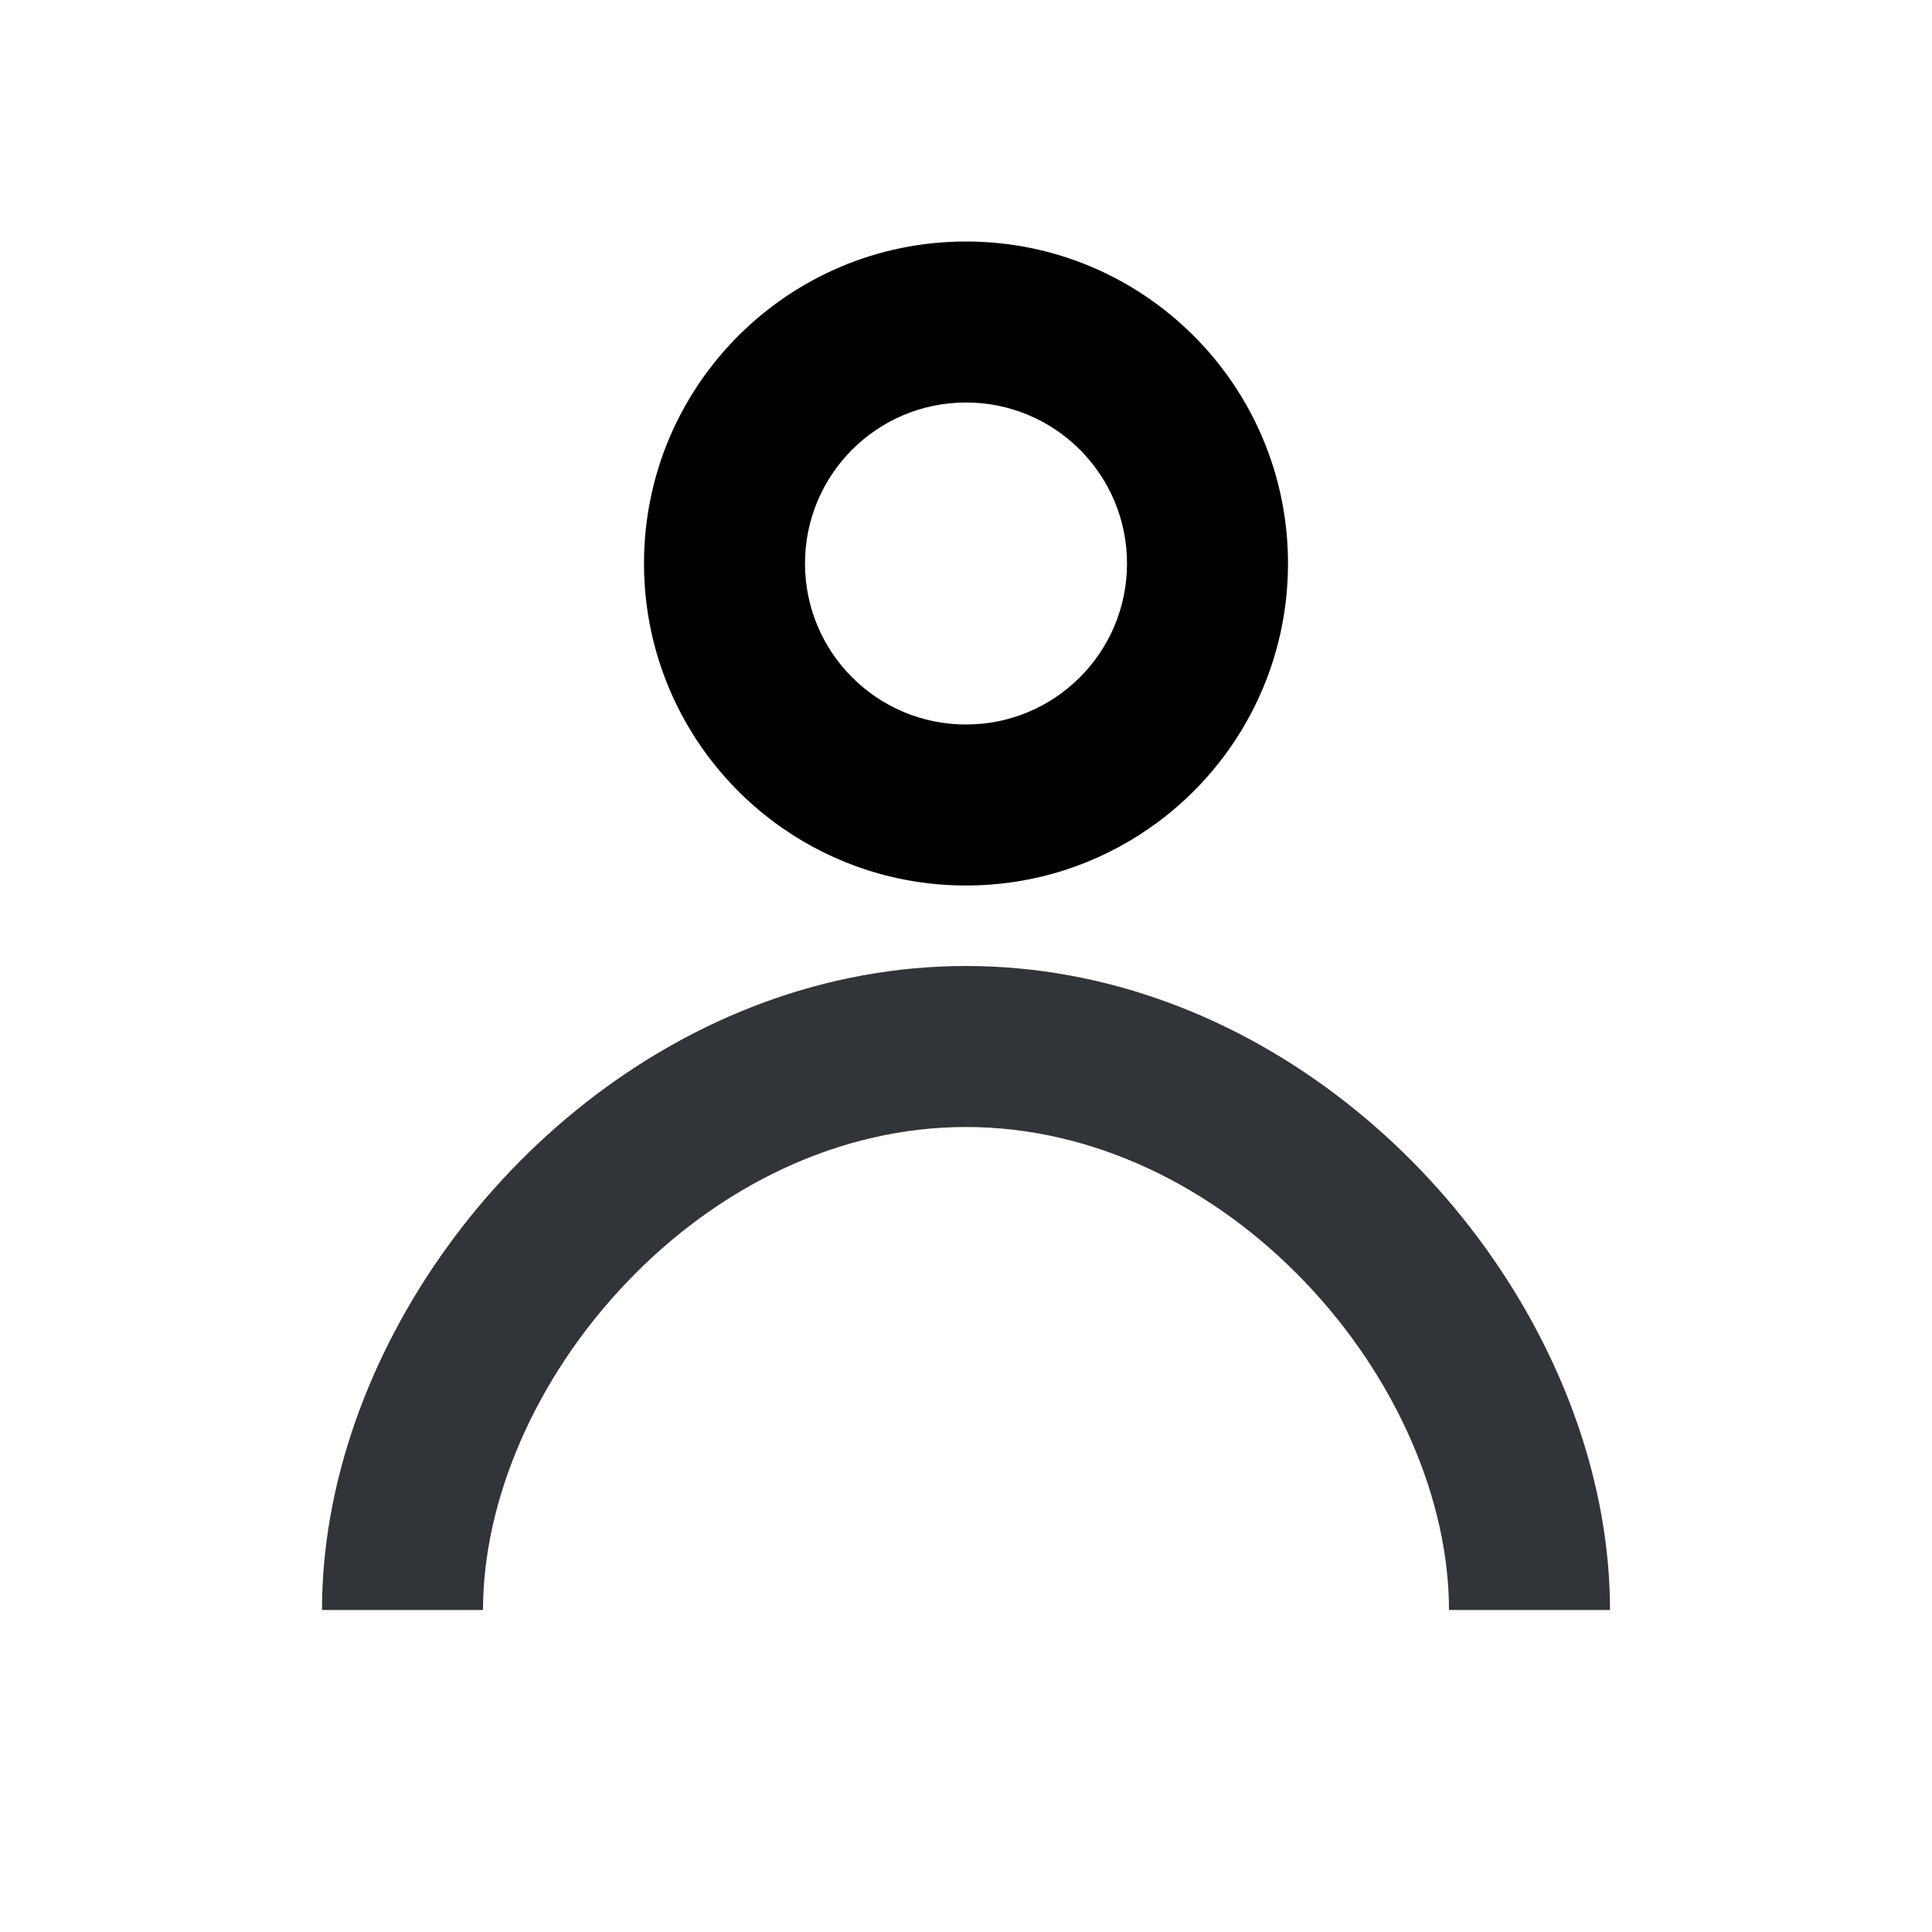
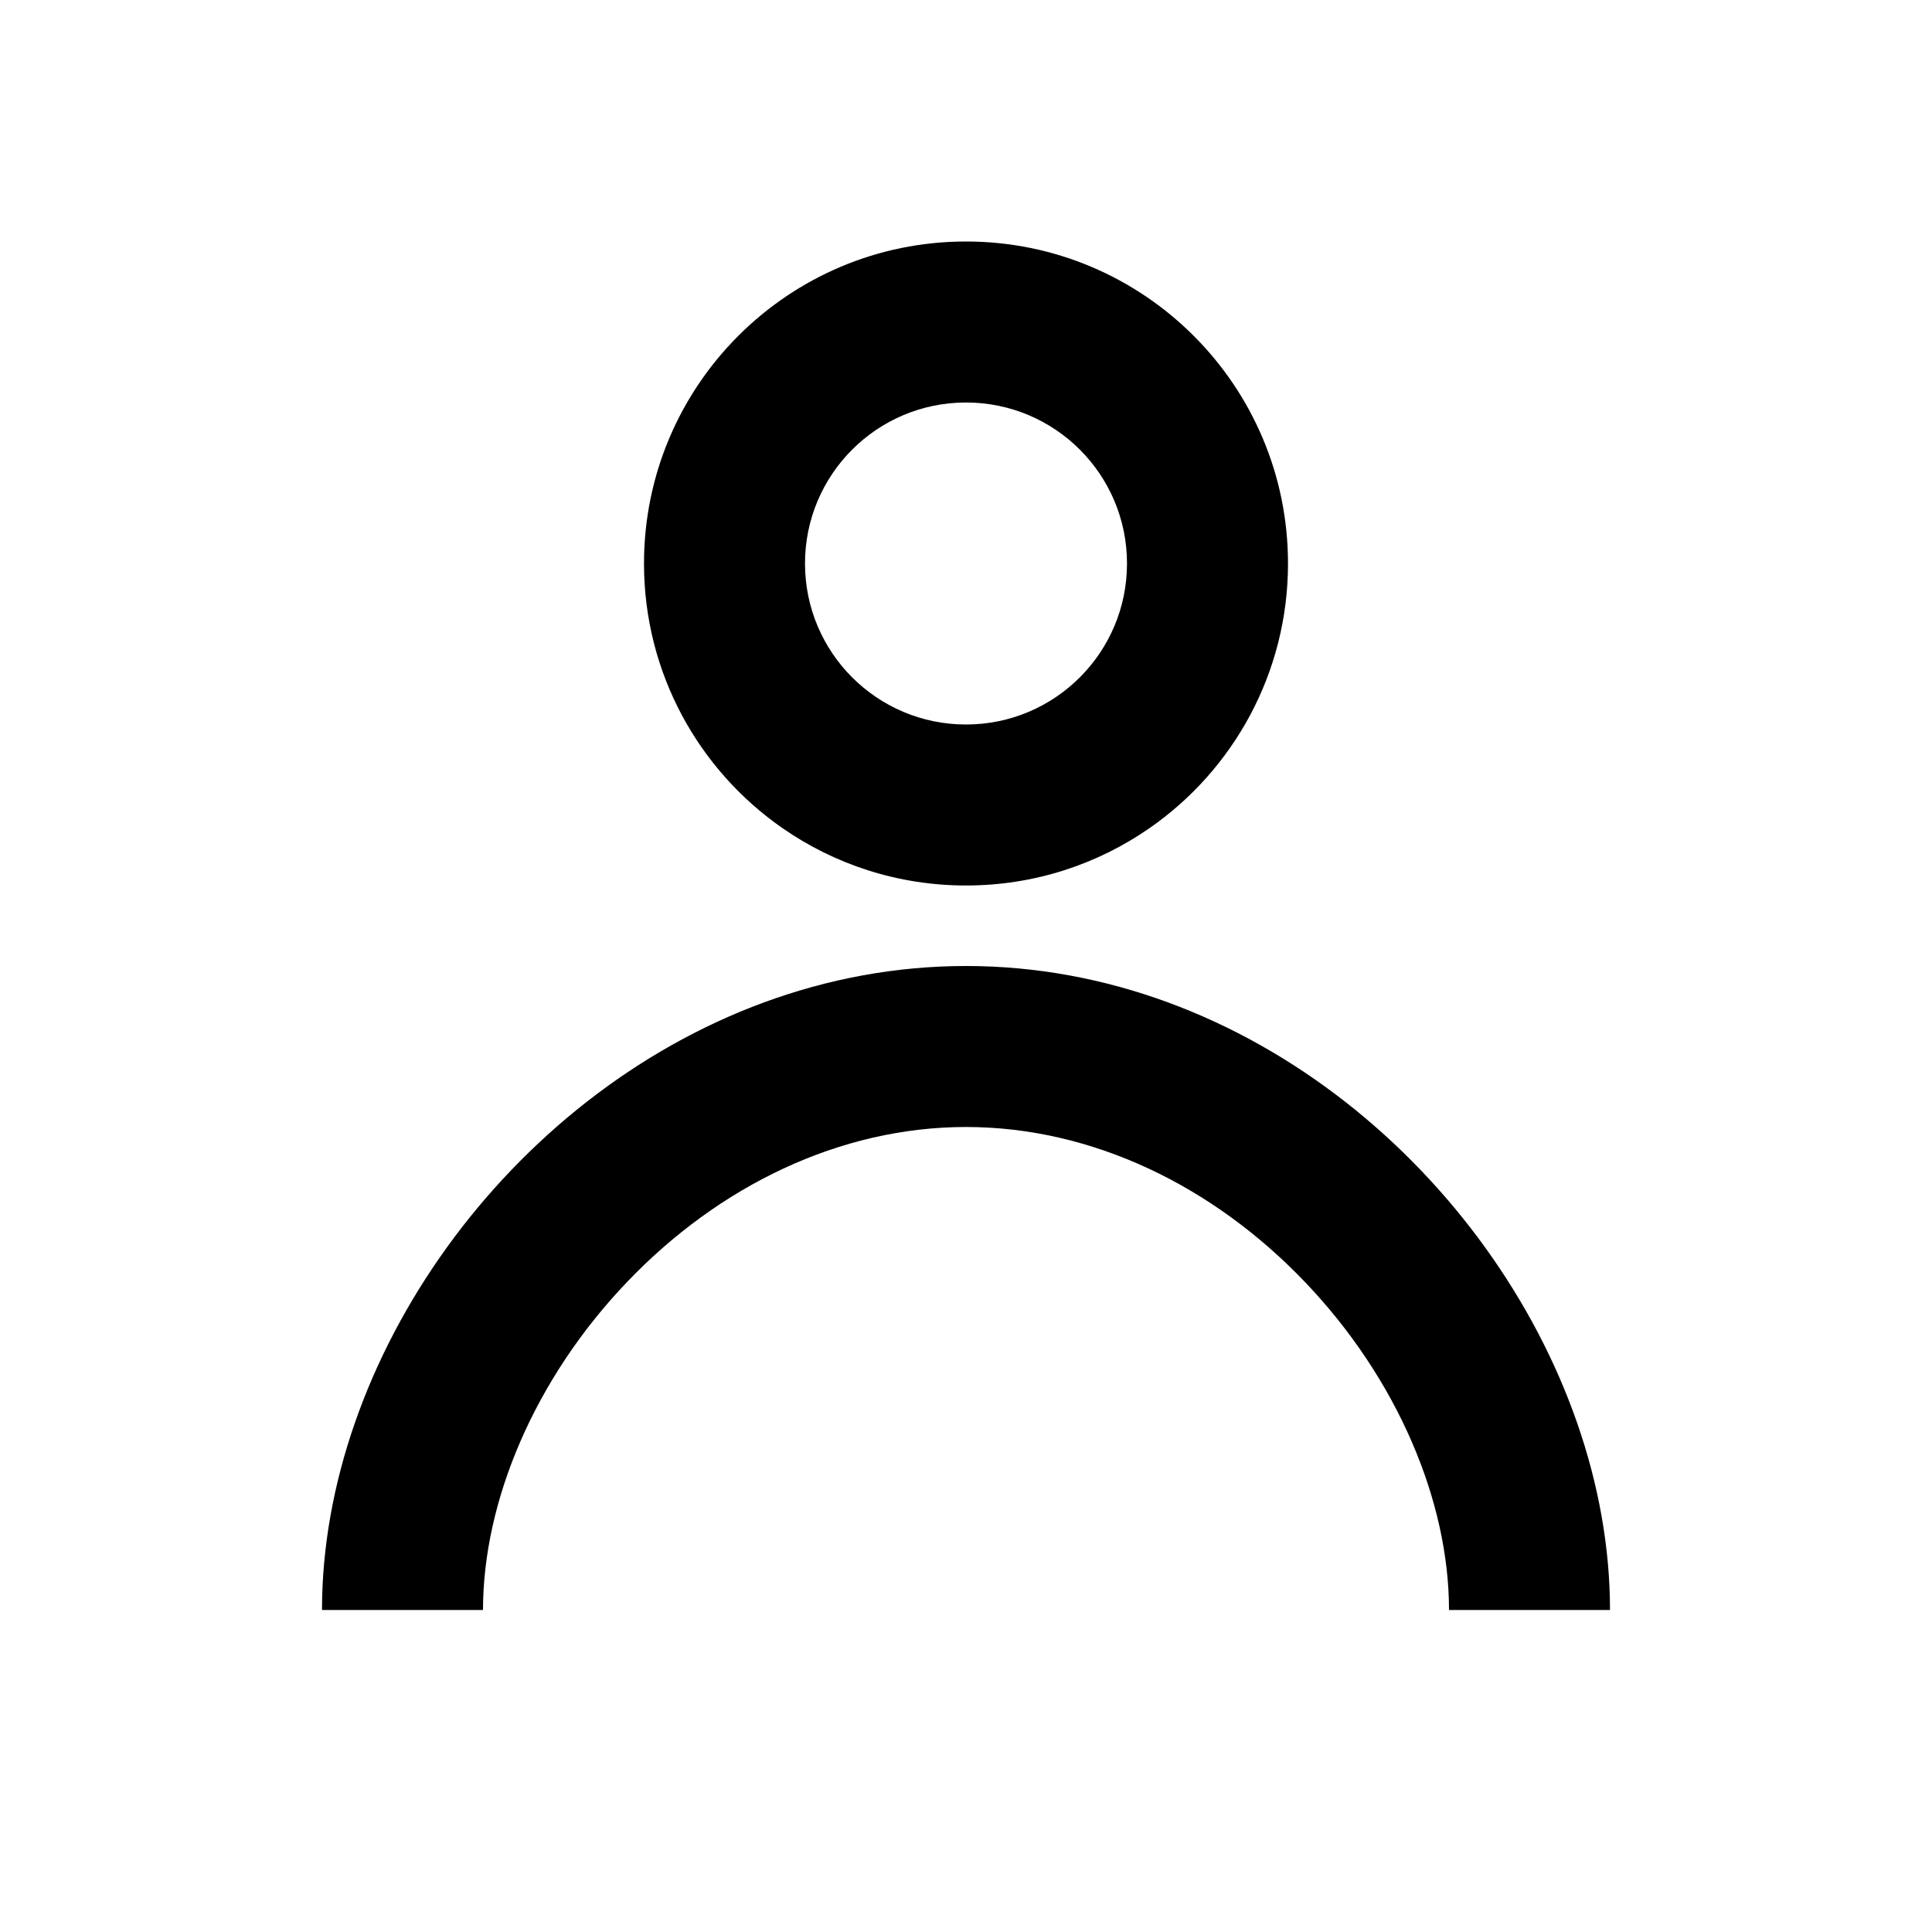
<svg xmlns="http://www.w3.org/2000/svg" width="24" height="24" viewBox="0 0 24 24" fill="none">
-   <path d="M4 20C4 16.887 6.302 13.624 9.491 12.452C10.28 12.162 11.124 12 12 12C12.876 12 13.72 12.162 14.509 12.452C17.698 13.624 20 16.887 20 20H18C18 18.652 17.361 17.129 16.211 15.926C15.073 14.735 13.572 14 12 14C10.428 14 8.927 14.735 7.789 15.926C6.639 17.129 6 18.652 6 20H4Z" fill="#313438" />
+   <path d="M4 20C4 16.887 6.302 13.624 9.491 12.452C10.28 12.162 11.124 12 12 12C12.876 12 13.72 12.162 14.509 12.452C17.698 13.624 20 16.887 20 20H18C18 18.652 17.361 17.129 16.211 15.926C15.073 14.735 13.572 14 12 14C10.428 14 8.927 14.735 7.789 15.926C6.639 17.129 6 18.652 6 20H4Z" fill="currentColor" />
  <path fill-rule="evenodd" clip-rule="evenodd" d="M12 11C11.153 11 10.368 10.737 9.721 10.288C8.681 9.566 8 8.362 8 7C8 4.791 9.791 3 12 3C14.209 3 16 4.791 16 7C16 8.362 15.319 9.566 14.279 10.288C13.632 10.737 12.847 11 12 11ZM14 7C14 8.105 13.105 9 12 9C10.895 9 10 8.105 10 7C10 5.895 10.895 5 12 5C13.105 5 14 5.895 14 7Z" fill="currentColor" />
</svg>
